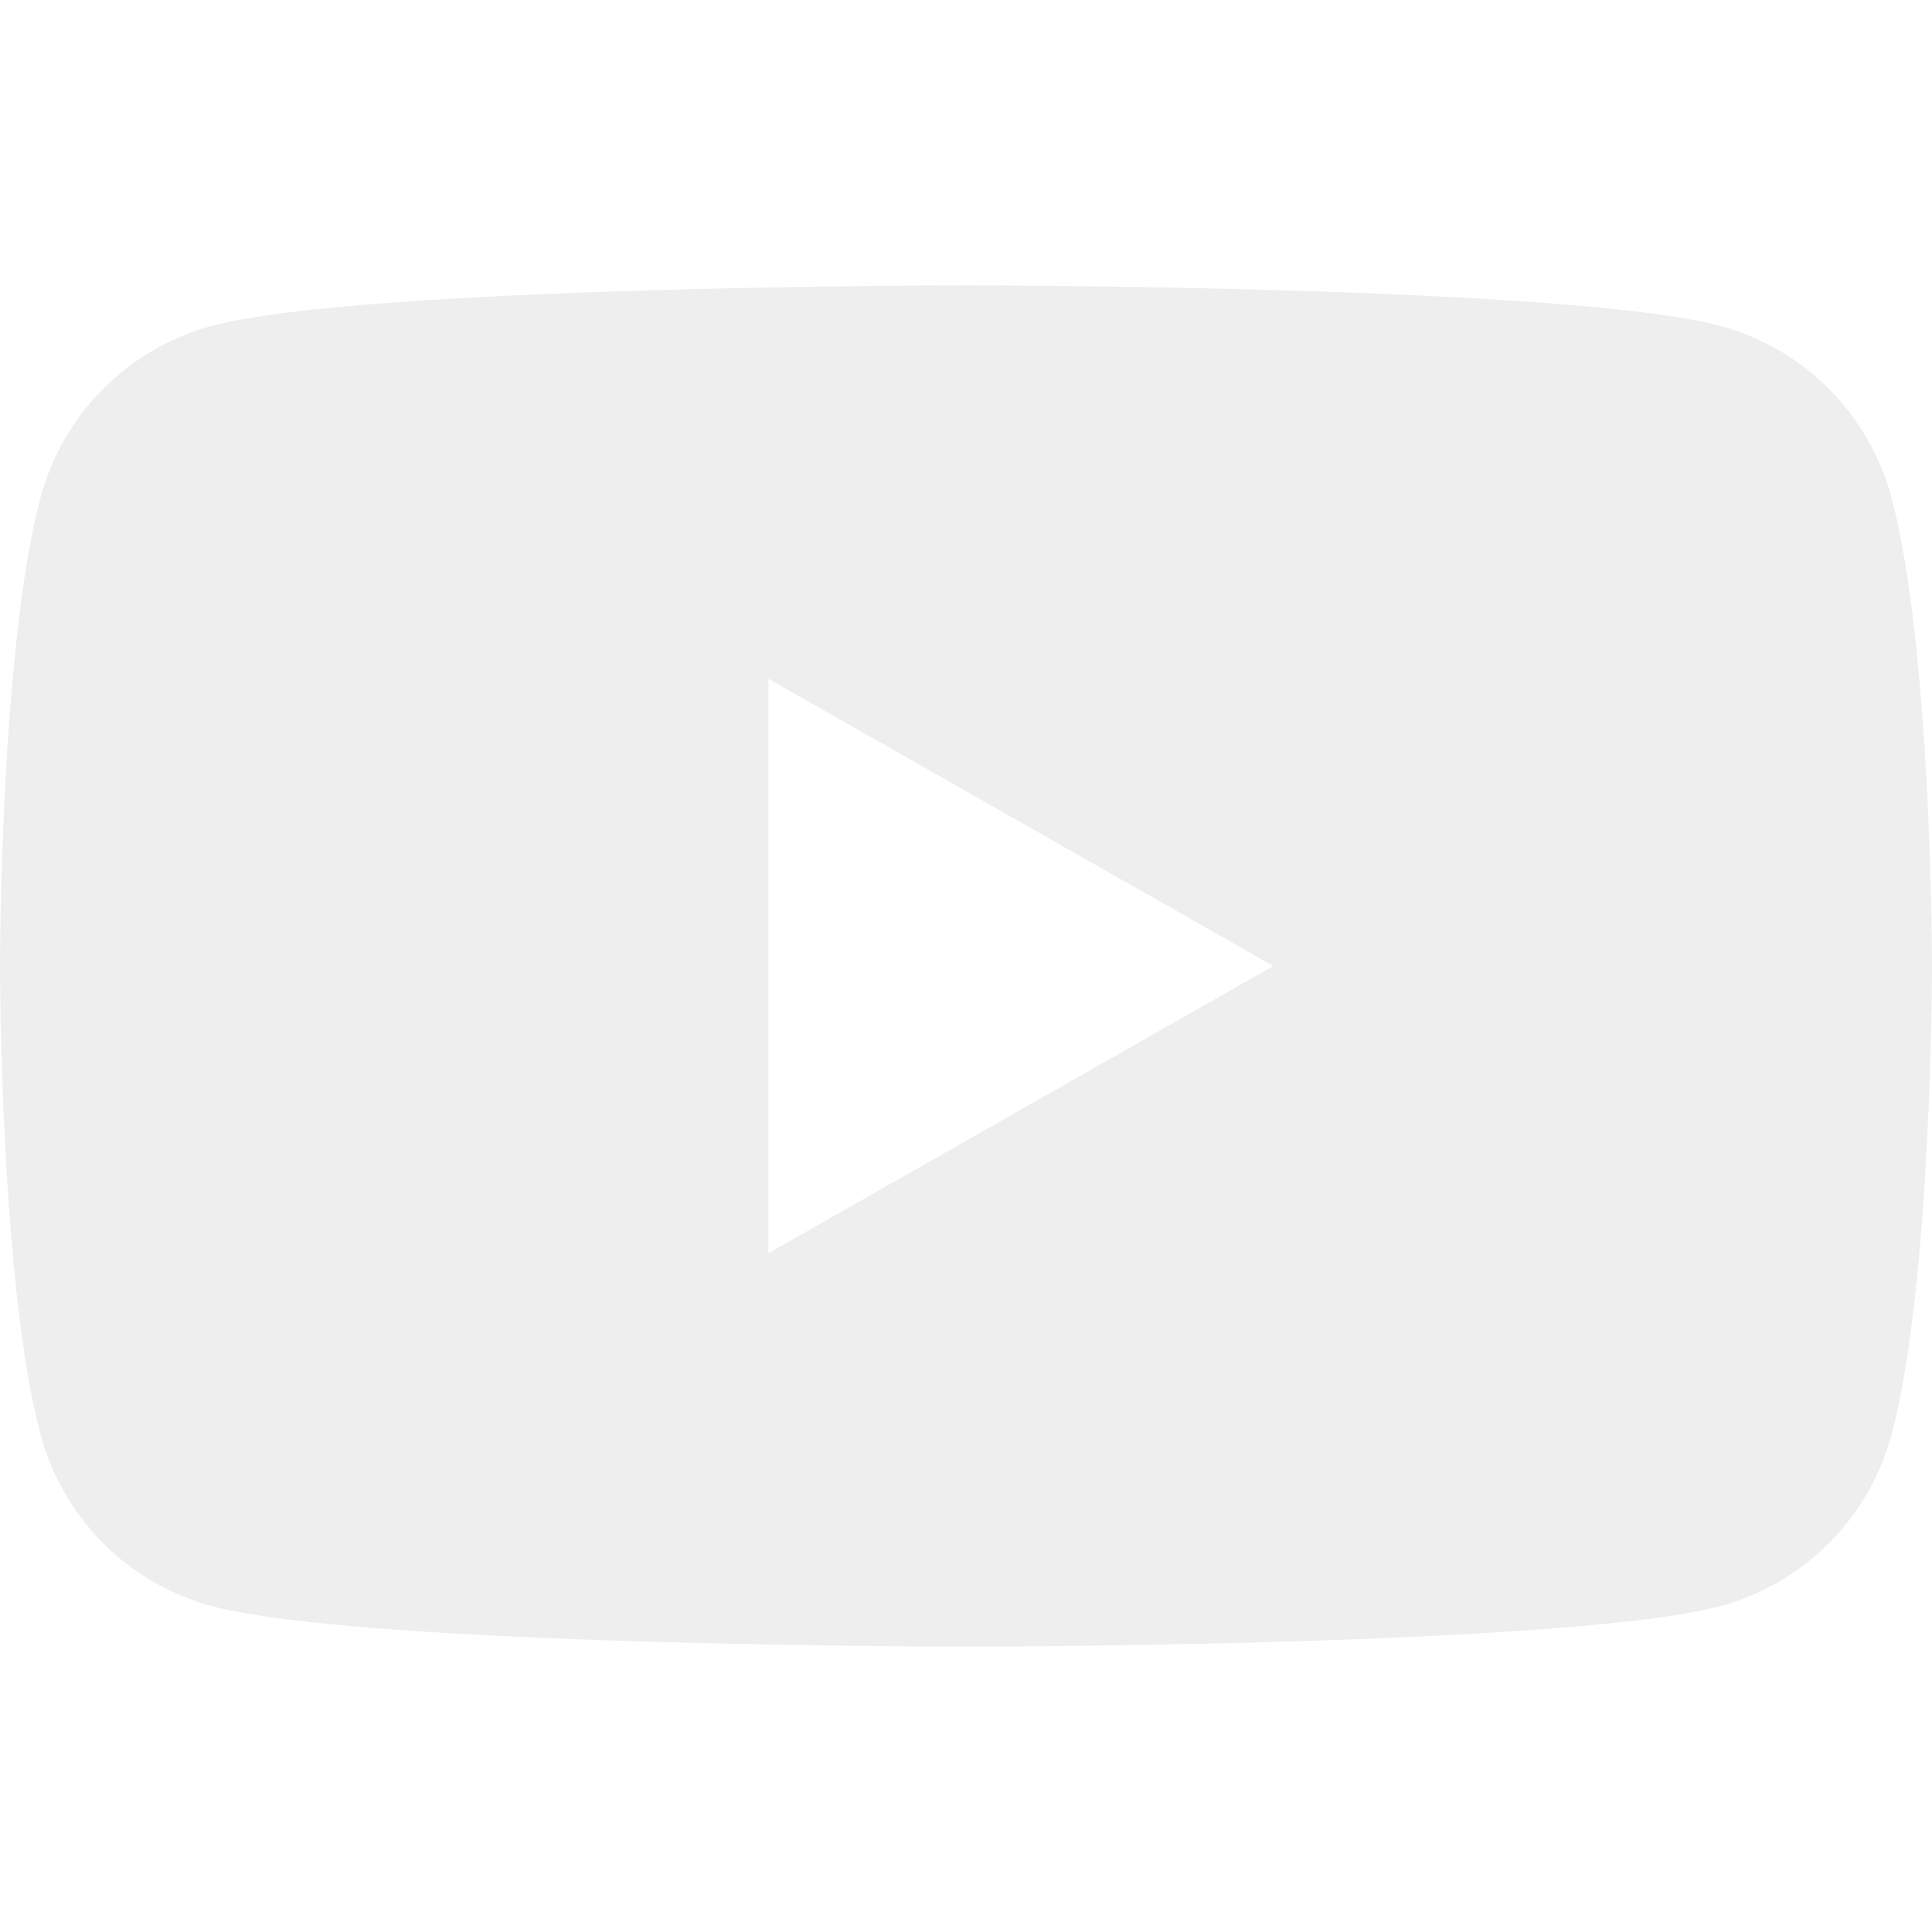
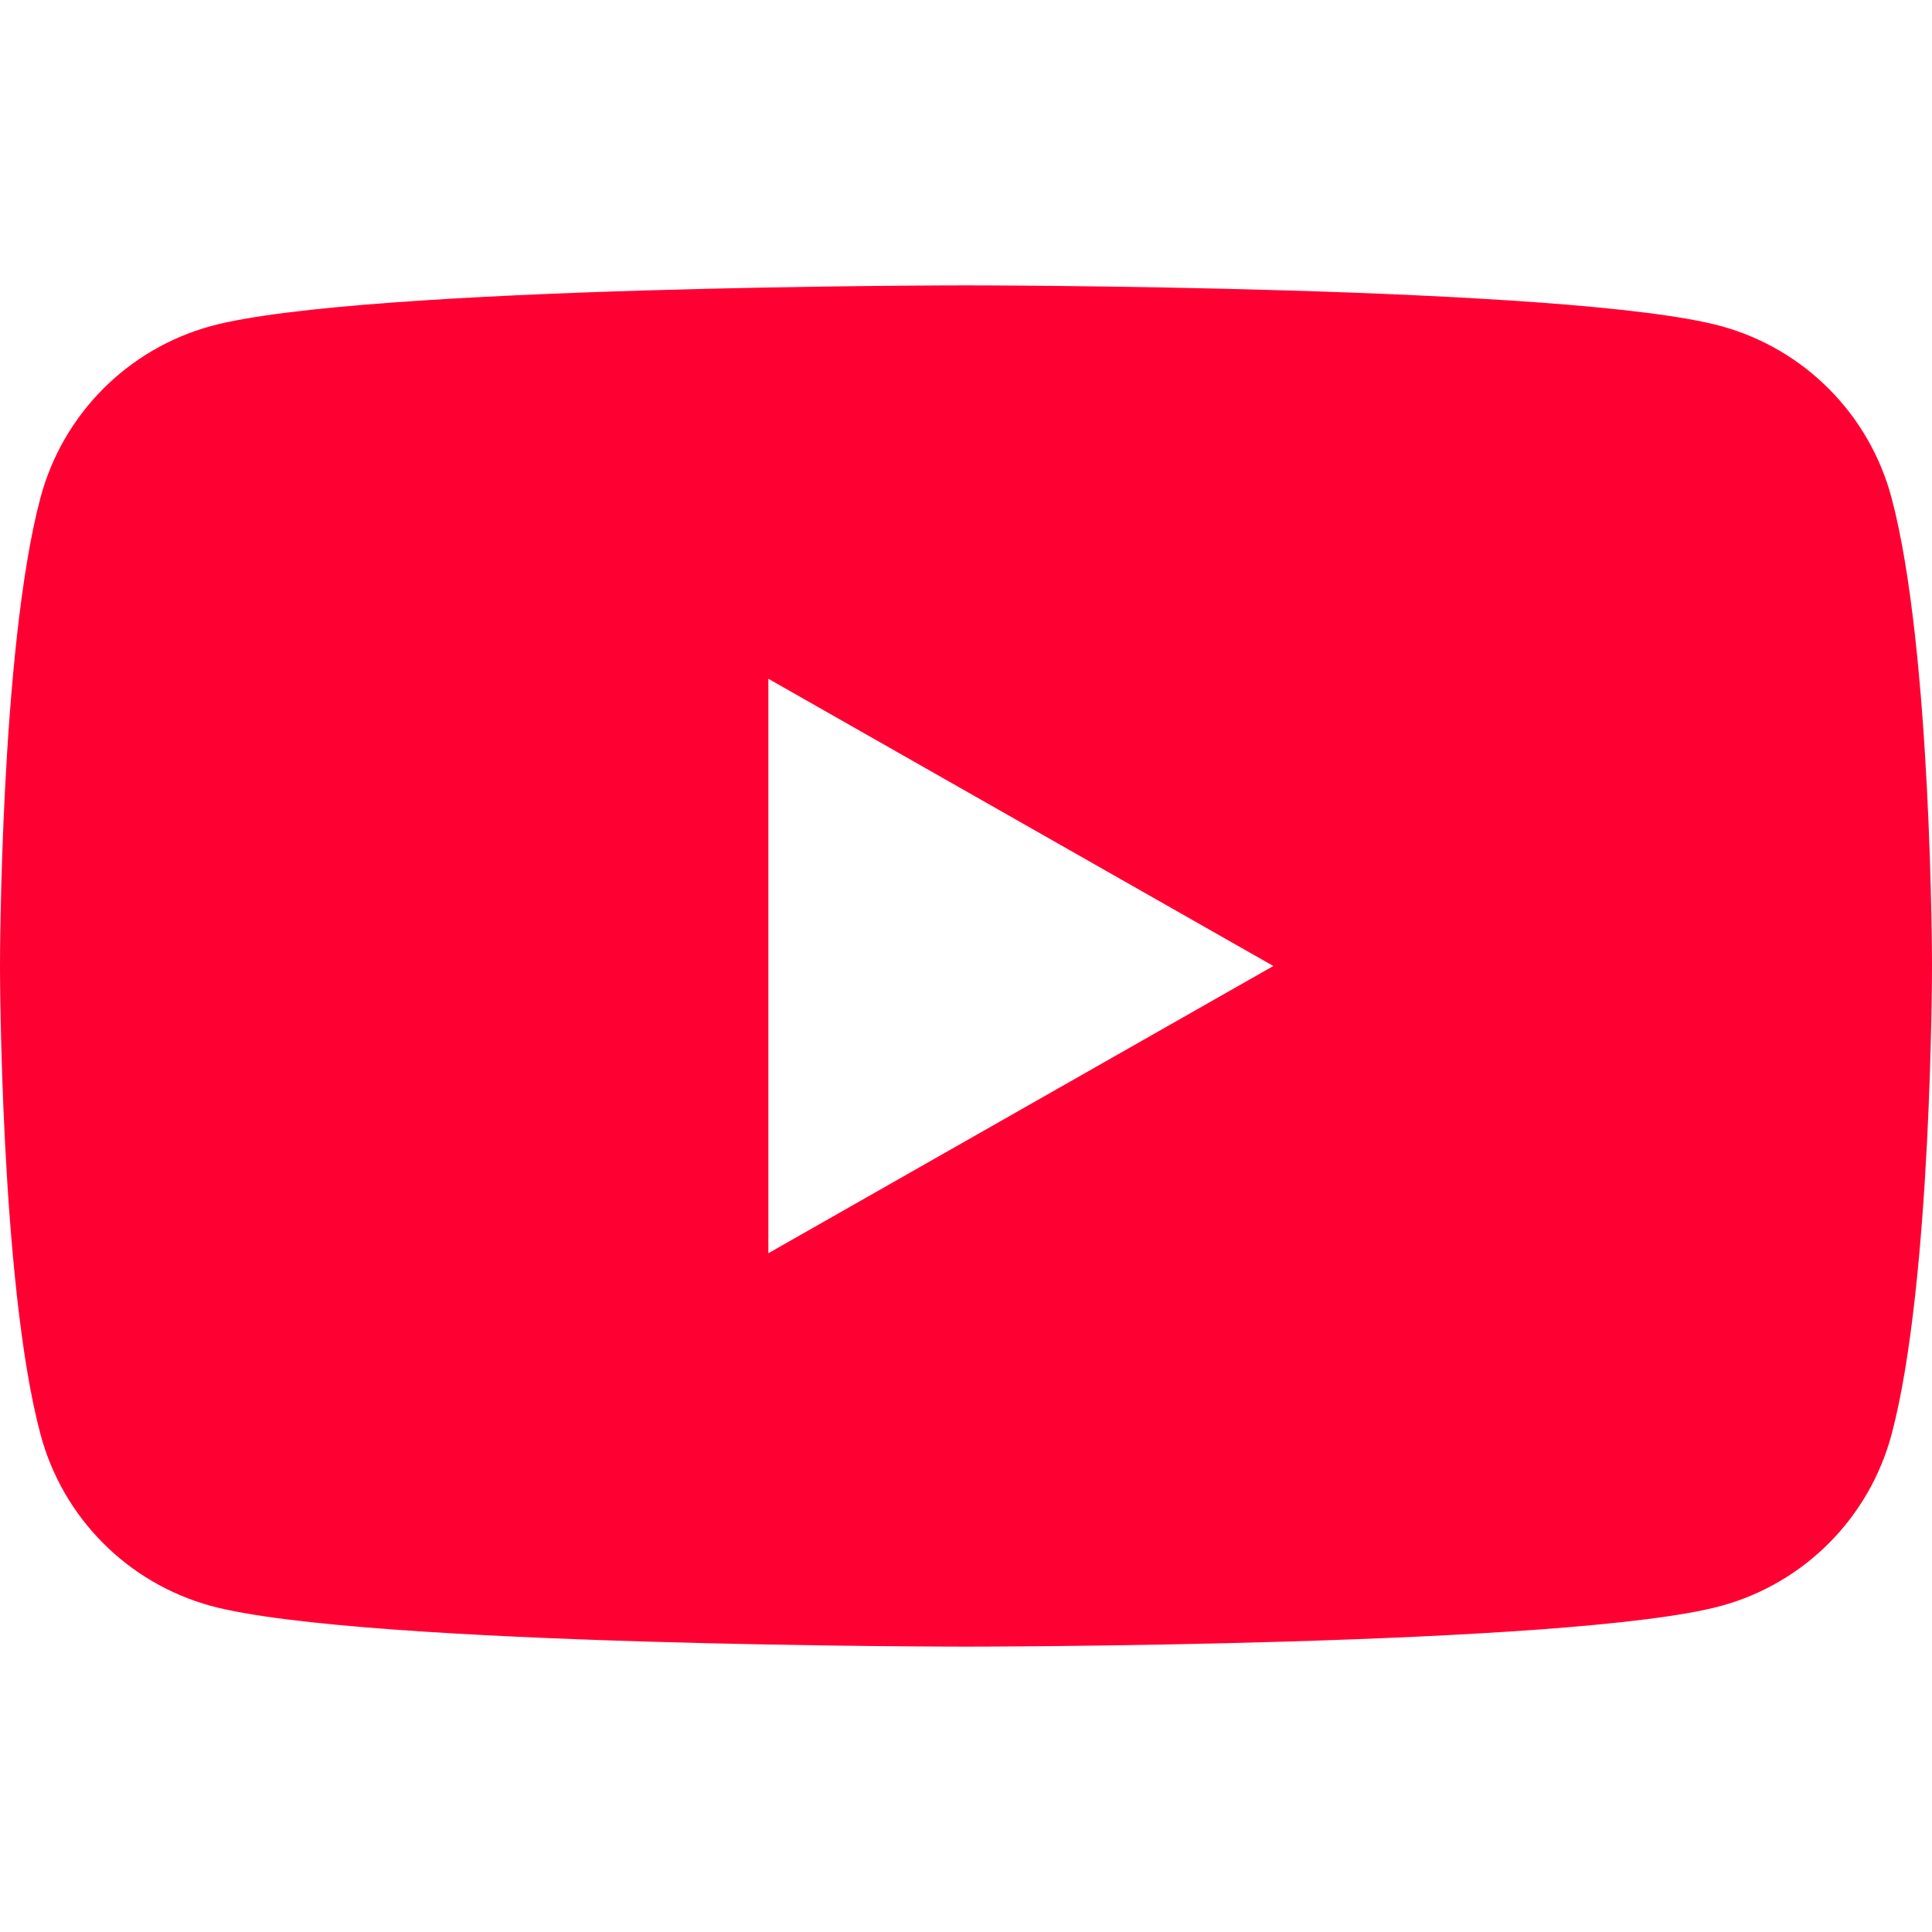
<svg xmlns="http://www.w3.org/2000/svg" viewBox="0 0 24 24">
-   <path fill="#eeeeee" d="M23.498 6.186a3.016 3.016 0 0 0-2.122-2.136C19.505 3.545 12 3.545 12 3.545s-7.505 0-9.377.505A3.017 3.017 0 0 0 .502 6.186C0 8.07 0 12 0 12s0 3.93.502 5.814a3.016 3.016 0 0 0 2.122 2.136c1.871.505 9.376.505 9.376.505s7.505 0 9.377-.505a3.015 3.015 0 0 0 2.122-2.136C24 15.93 24 12 24 12s0-3.93-.502-5.814zM9.545 15.568V8.432L15.818 12l-6.273 3.568z" />
+   <path fill="#ff0033" d="M23.498 6.186a3.016 3.016 0 0 0-2.122-2.136C19.505 3.545 12 3.545 12 3.545s-7.505 0-9.377.505A3.017 3.017 0 0 0 .502 6.186C0 8.07 0 12 0 12s0 3.93.502 5.814a3.016 3.016 0 0 0 2.122 2.136c1.871.505 9.376.505 9.376.505s7.505 0 9.377-.505a3.015 3.015 0 0 0 2.122-2.136C24 15.93 24 12 24 12s0-3.93-.502-5.814zM9.545 15.568V8.432L15.818 12l-6.273 3.568z" />
</svg>
